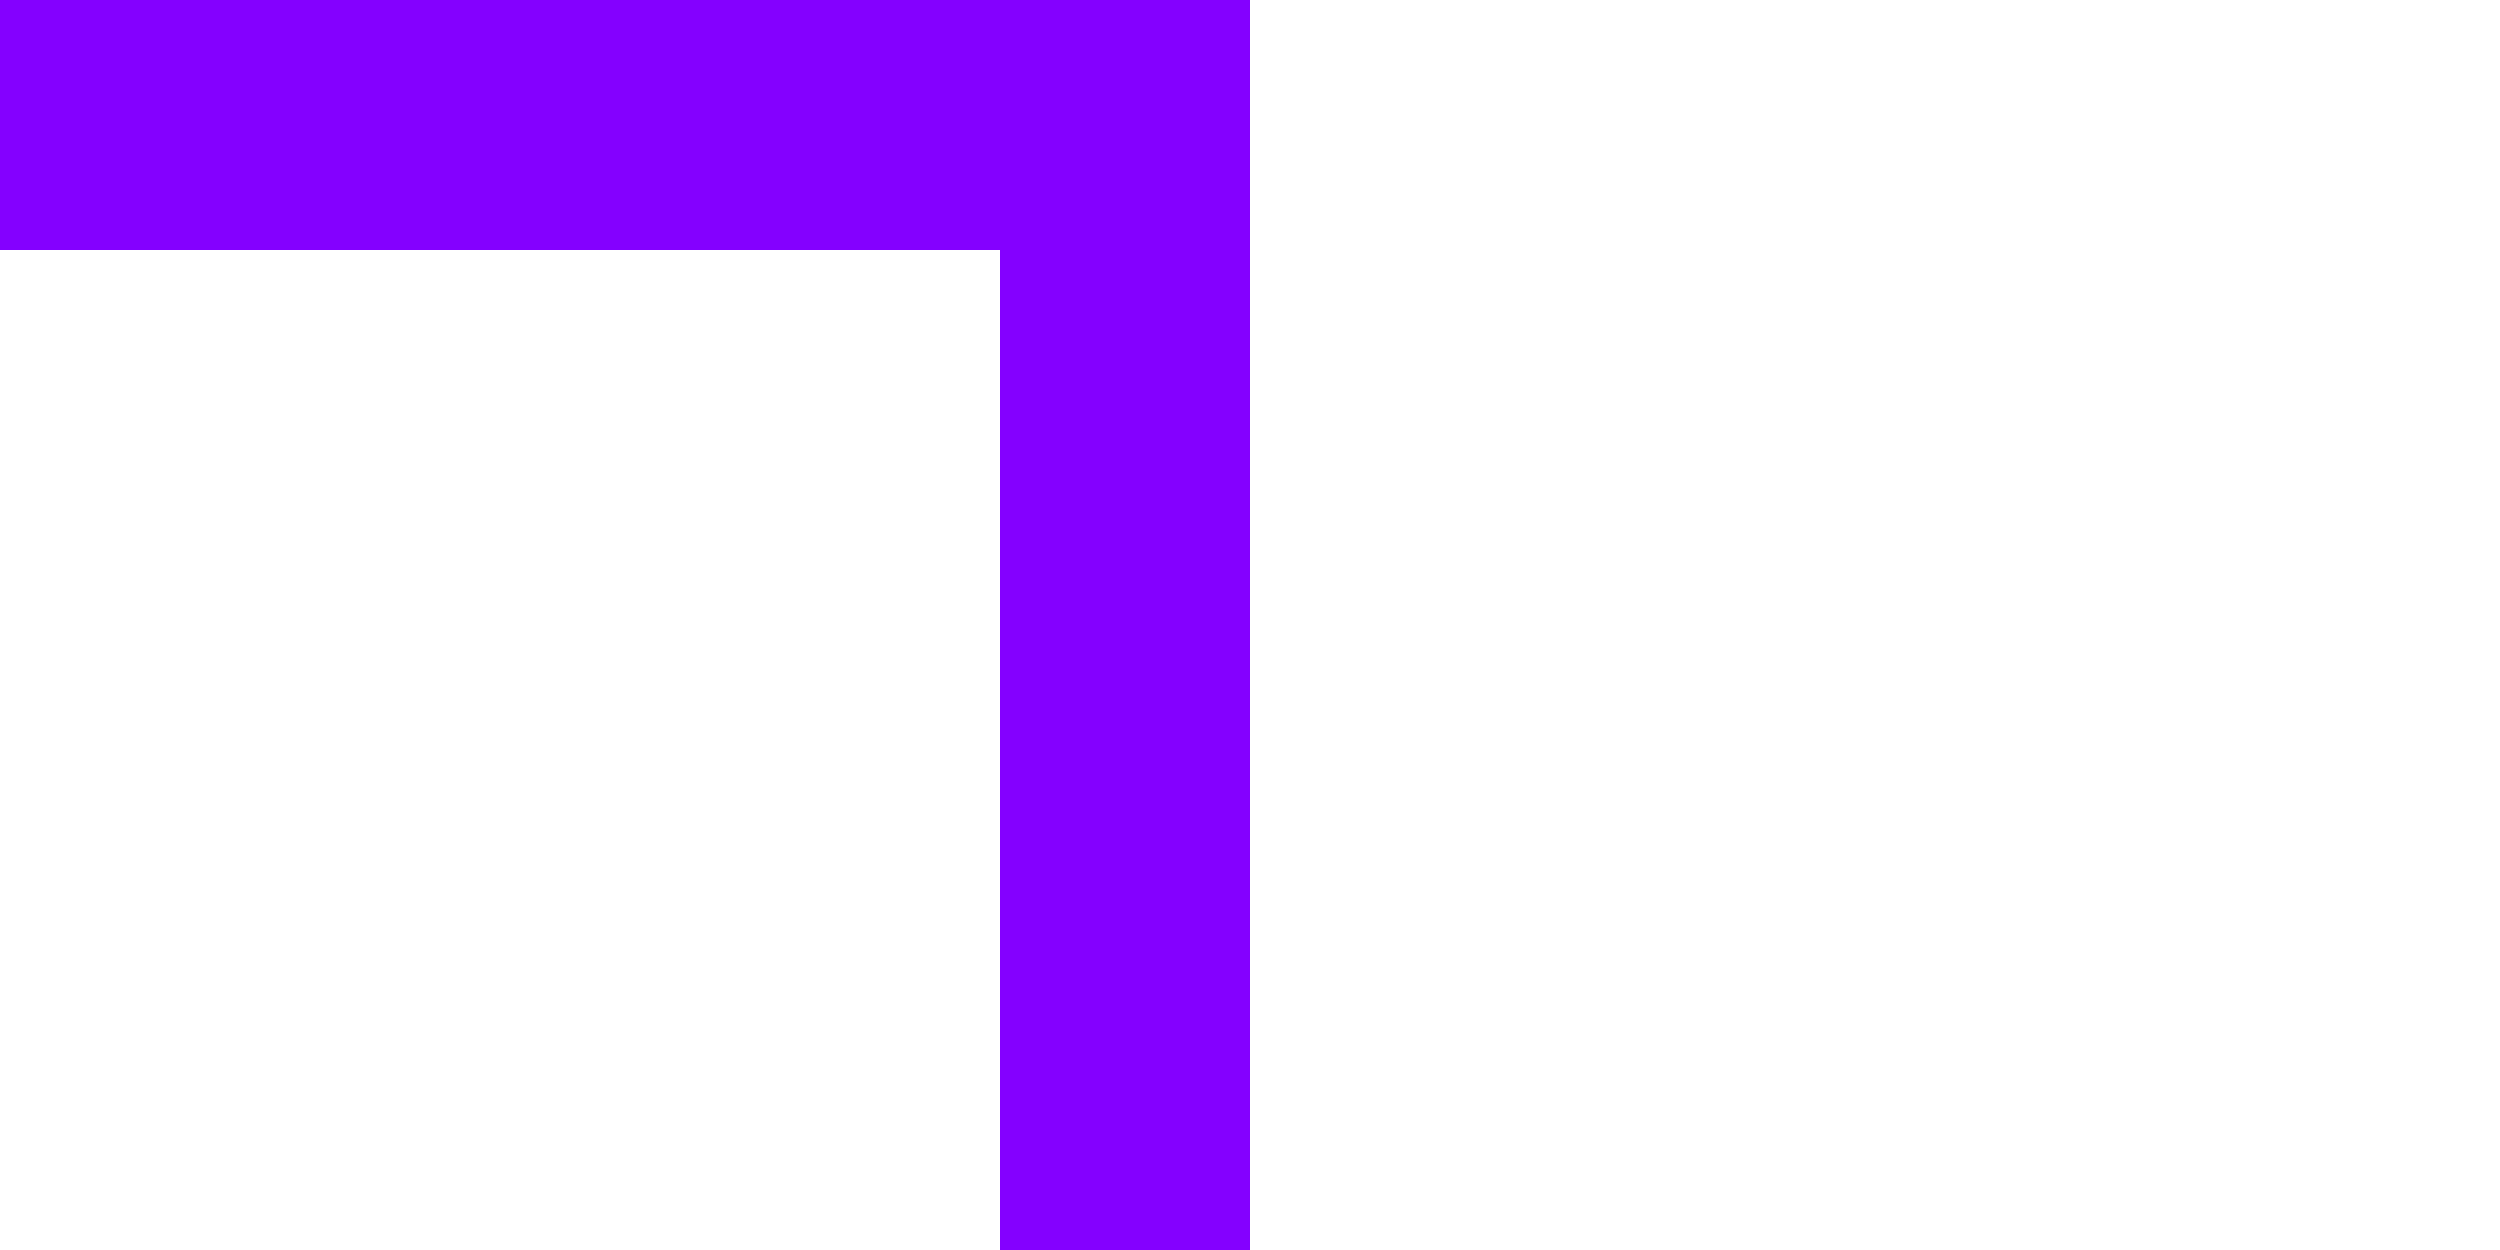
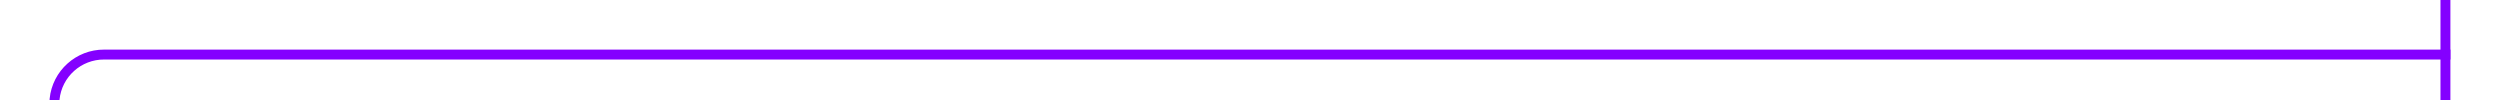
- <svg xmlns="http://www.w3.org/2000/svg" version="1.1" width="10px" height="5px" preserveAspectRatio="xMinYMid meet" viewBox="267 317  10 3">
-   <path d="M 241 316.5  L 272 316.5  " stroke-width="1" stroke="#8400ff" fill="none" />
-   <path d="M 243 313.5  A 3 3 0 0 0 240 316.5 A 3 3 0 0 0 243 319.5 A 3 3 0 0 0 246 316.5 A 3 3 0 0 0 243 313.5 Z M 271 311  L 271 322  L 272 322  L 272 311  L 271 311  Z " fill-rule="nonzero" fill="#8400ff" stroke="none" />
+ <svg xmlns="http://www.w3.org/2000/svg" version="1.1" width="252px" height="10px" preserveAspectRatio="xMinYMid meet" viewBox="231 3  252 8">
+   <path d="M 236.5 66  L 236.5 12  A 5 5 0 0 1 241.5 7.5 L 478 7.5  " stroke-width="1" stroke="#8400ff" fill="none" />
+   <path d="M 236.5 61  A 3 3 0 0 0 233.5 64 A 3 3 0 0 0 236.5 67 A 3 3 0 0 0 239.5 64 A 3 3 0 0 0 236.5 61 Z M 477 2  L 477 13  L 478 13  L 478 2  L 477 2  Z " fill-rule="nonzero" fill="#8400ff" stroke="none" />
</svg>
